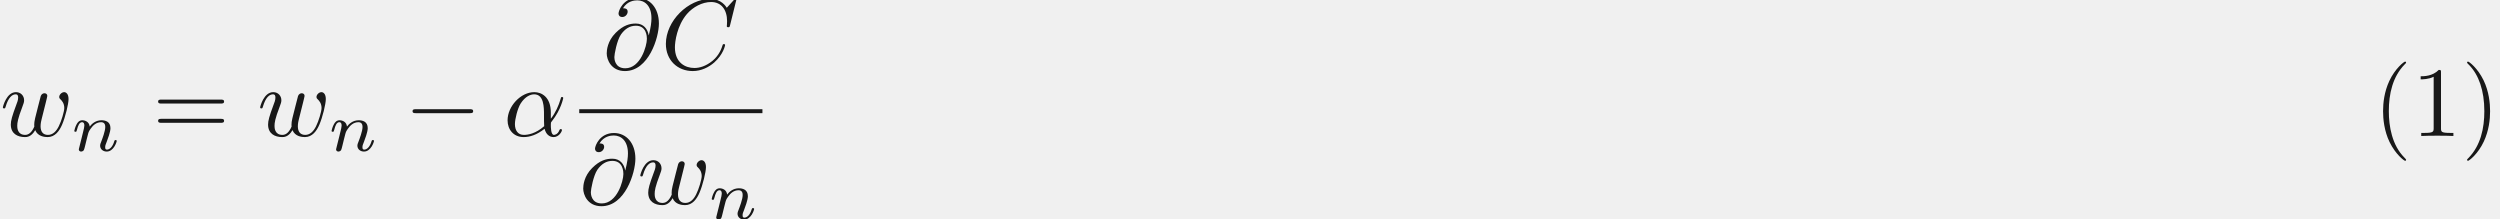
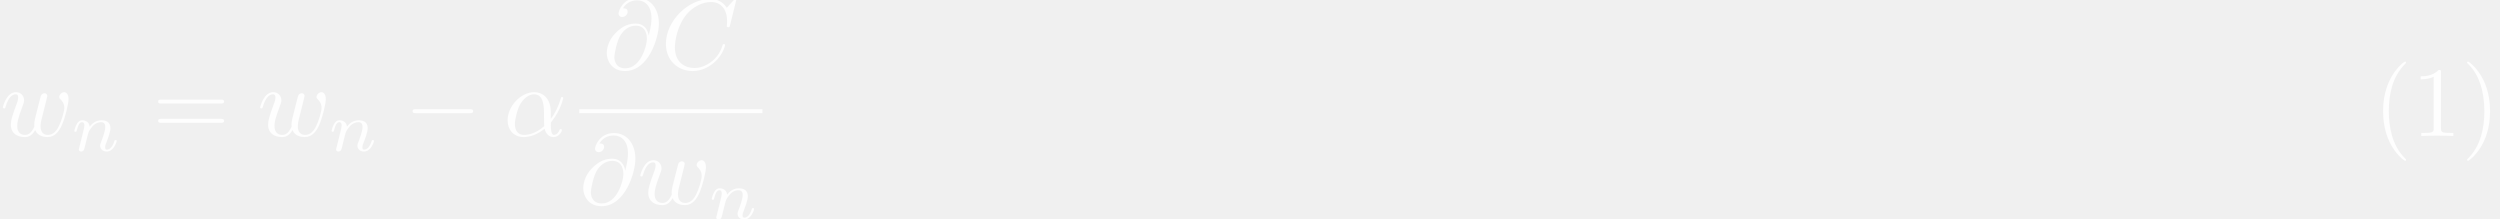
<svg xmlns="http://www.w3.org/2000/svg" xmlns:ns1="http://github.com/leegao/readme2tex/" xmlns:xlink="http://www.w3.org/1999/xlink" height="21.987pt" ns1:offset="0" version="1.1" viewBox="101.319 -61.041 251.089 21.987" width="251.089pt">
  <defs>
    <path d="M4.752 -2.351C4.752 -3.915 3.826 -4.403 3.088 -4.403C1.724 -4.403 0.408 -2.979 0.408 -1.574C0.408 -0.648 1.006 0.11 2.022 0.11C2.65 0.11 3.367 -0.12 4.125 -0.727C4.254 -0.199 4.583 0.11 5.031 0.11C5.559 0.11 5.868 -0.438 5.868 -0.598C5.868 -0.667 5.808 -0.697 5.748 -0.697C5.679 -0.697 5.649 -0.667 5.619 -0.598C5.44 -0.11 5.081 -0.11 5.061 -0.11C4.752 -0.11 4.752 -0.887 4.752 -1.126C4.752 -1.335 4.752 -1.355 4.852 -1.474C5.788 -2.65 5.998 -3.806 5.998 -3.816C5.998 -3.836 5.988 -3.915 5.878 -3.915C5.778 -3.915 5.778 -3.885 5.729 -3.706C5.549 -3.078 5.22 -2.321 4.752 -1.733V-2.351ZM4.085 -0.986C3.208 -0.219 2.441 -0.11 2.042 -0.11C1.445 -0.11 1.146 -0.558 1.146 -1.196C1.146 -1.684 1.405 -2.76 1.724 -3.268C2.192 -3.995 2.73 -4.184 3.078 -4.184C4.065 -4.184 4.065 -2.879 4.065 -2.102C4.065 -1.733 4.065 -1.156 4.085 -0.986Z" id="g1-11" />
    <path d="M4.613 -3.377C4.513 -3.995 4.105 -4.553 3.328 -4.553C2.72 -4.553 2.072 -4.394 1.295 -3.616C0.468 -2.79 0.399 -1.863 0.399 -1.554C0.399 -0.936 0.837 0.219 2.232 0.219C4.603 0.219 5.639 -3.128 5.639 -4.553C5.639 -6.137 4.712 -7.133 3.487 -7.133C2.042 -7.133 1.584 -5.838 1.584 -5.559C1.584 -5.42 1.664 -5.21 1.963 -5.21C2.291 -5.21 2.501 -5.509 2.501 -5.738C2.501 -6.087 2.192 -6.087 2.032 -6.087C2.471 -6.824 3.178 -6.884 3.467 -6.884C4.194 -6.884 4.892 -6.366 4.892 -5.081C4.892 -4.692 4.832 -4.184 4.623 -3.377H4.613ZM2.262 -0.06C1.166 -0.06 1.166 -1.086 1.166 -1.186C1.166 -1.455 1.415 -2.849 1.823 -3.447C2.222 -4.015 2.71 -4.334 3.328 -4.334C4.413 -4.334 4.433 -3.218 4.433 -3.019C4.433 -2.301 3.796 -0.06 2.262 -0.06Z" id="g1-64" />
    <path d="M7.572 -6.924C7.572 -6.954 7.552 -7.024 7.462 -7.024C7.432 -7.024 7.422 -7.014 7.313 -6.904L6.615 -6.137C6.526 -6.276 6.067 -7.024 4.961 -7.024C2.74 -7.024 0.498 -4.822 0.498 -2.511C0.498 -0.867 1.674 0.219 3.198 0.219C4.065 0.219 4.822 -0.179 5.35 -0.638C6.276 -1.455 6.446 -2.361 6.446 -2.391C6.446 -2.491 6.346 -2.491 6.326 -2.491C6.267 -2.491 6.217 -2.471 6.197 -2.391C6.107 -2.102 5.878 -1.395 5.191 -0.817C4.503 -0.259 3.875 -0.09 3.357 -0.09C2.461 -0.09 1.405 -0.608 1.405 -2.162C1.405 -2.73 1.614 -4.344 2.61 -5.509C3.218 -6.217 4.154 -6.715 5.041 -6.715C6.057 -6.715 6.645 -5.948 6.645 -4.792C6.645 -4.394 6.615 -4.384 6.615 -4.284S6.725 -4.184 6.765 -4.184C6.894 -4.184 6.894 -4.204 6.944 -4.384L7.572 -6.924Z" id="g1-67" />
    <path d="M4.603 -3.377C4.653 -3.597 4.752 -3.965 4.752 -4.025C4.752 -4.204 4.613 -4.294 4.463 -4.294C4.344 -4.294 4.164 -4.214 4.095 -4.015C4.065 -3.945 3.597 -2.042 3.527 -1.783C3.457 -1.484 3.437 -1.305 3.437 -1.126C3.437 -1.016 3.437 -0.996 3.447 -0.946C3.218 -0.418 2.919 -0.11 2.531 -0.11C1.733 -0.11 1.733 -0.847 1.733 -1.016C1.733 -1.335 1.783 -1.724 2.252 -2.949C2.361 -3.248 2.421 -3.387 2.421 -3.587C2.421 -4.035 2.092 -4.403 1.604 -4.403C0.658 -4.403 0.289 -2.959 0.289 -2.869C0.289 -2.77 0.389 -2.77 0.408 -2.77C0.508 -2.77 0.518 -2.79 0.568 -2.949C0.837 -3.875 1.225 -4.184 1.574 -4.184C1.664 -4.184 1.823 -4.174 1.823 -3.856C1.823 -3.606 1.714 -3.328 1.644 -3.158C1.205 -1.983 1.086 -1.524 1.086 -1.146C1.086 -0.239 1.753 0.11 2.501 0.11C2.67 0.11 3.138 0.11 3.537 -0.588C3.796 0.05 4.483 0.11 4.782 0.11C5.529 0.11 5.968 -0.518 6.227 -1.116C6.565 -1.893 6.884 -3.228 6.884 -3.706C6.884 -4.254 6.615 -4.403 6.446 -4.403C6.197 -4.403 5.948 -4.144 5.948 -3.925C5.948 -3.796 6.007 -3.736 6.097 -3.656C6.207 -3.547 6.456 -3.288 6.456 -2.809C6.456 -2.471 6.167 -1.494 5.908 -0.986C5.649 -0.458 5.3 -0.11 4.812 -0.11C4.344 -0.11 4.075 -0.408 4.075 -0.976C4.075 -1.255 4.144 -1.564 4.184 -1.704L4.603 -3.377Z" id="g1-119" />
    <path d="M0.851 -0.439C0.823 -0.349 0.781 -0.174 0.781 -0.153C0.781 0 0.907 0.07 1.018 0.07C1.144 0.07 1.255 -0.021 1.29 -0.084S1.381 -0.37 1.416 -0.516C1.451 -0.649 1.527 -0.969 1.569 -1.144C1.611 -1.297 1.653 -1.451 1.688 -1.611C1.764 -1.897 1.778 -1.953 1.981 -2.239C2.176 -2.518 2.504 -2.88 3.027 -2.88C3.431 -2.88 3.438 -2.525 3.438 -2.392C3.438 -1.974 3.138 -1.2 3.027 -0.907C2.95 -0.711 2.922 -0.649 2.922 -0.53C2.922 -0.16 3.229 0.07 3.585 0.07C4.282 0.07 4.589 -0.893 4.589 -0.997C4.589 -1.088 4.498 -1.088 4.477 -1.088C4.38 -1.088 4.373 -1.046 4.345 -0.969C4.184 -0.411 3.884 -0.126 3.605 -0.126C3.459 -0.126 3.431 -0.223 3.431 -0.37C3.431 -0.53 3.466 -0.621 3.592 -0.934C3.675 -1.151 3.961 -1.89 3.961 -2.28C3.961 -2.957 3.424 -3.075 3.055 -3.075C2.476 -3.075 2.085 -2.72 1.876 -2.441C1.827 -2.922 1.416 -3.075 1.13 -3.075C0.83 -3.075 0.669 -2.859 0.579 -2.699C0.425 -2.441 0.328 -2.043 0.328 -2.008C0.328 -1.918 0.425 -1.918 0.446 -1.918C0.544 -1.918 0.551 -1.939 0.6 -2.127C0.704 -2.538 0.837 -2.88 1.109 -2.88C1.29 -2.88 1.339 -2.727 1.339 -2.538C1.339 -2.406 1.276 -2.148 1.227 -1.96S1.109 -1.485 1.074 -1.332L0.851 -0.439Z" id="g2-110" />
    <path d="M3.298 2.391C3.298 2.361 3.298 2.341 3.128 2.172C1.883 0.917 1.564 -0.966 1.564 -2.491C1.564 -4.224 1.943 -5.958 3.168 -7.203C3.298 -7.323 3.298 -7.342 3.298 -7.372C3.298 -7.442 3.258 -7.472 3.198 -7.472C3.098 -7.472 2.202 -6.795 1.614 -5.529C1.106 -4.433 0.986 -3.328 0.986 -2.491C0.986 -1.714 1.096 -0.508 1.644 0.618C2.242 1.843 3.098 2.491 3.198 2.491C3.258 2.491 3.298 2.461 3.298 2.391Z" id="g3-40" />
    <path d="M2.879 -2.491C2.879 -3.268 2.77 -4.473 2.222 -5.599C1.624 -6.824 0.767 -7.472 0.667 -7.472C0.608 -7.472 0.568 -7.432 0.568 -7.372C0.568 -7.342 0.568 -7.323 0.757 -7.143C1.733 -6.157 2.301 -4.573 2.301 -2.491C2.301 -0.787 1.933 0.966 0.697 2.222C0.568 2.341 0.568 2.361 0.568 2.391C0.568 2.451 0.608 2.491 0.667 2.491C0.767 2.491 1.664 1.813 2.252 0.548C2.76 -0.548 2.879 -1.654 2.879 -2.491Z" id="g3-41" />
    <path d="M2.929 -6.376C2.929 -6.615 2.929 -6.635 2.7 -6.635C2.082 -5.998 1.205 -5.998 0.887 -5.998V-5.689C1.086 -5.689 1.674 -5.689 2.192 -5.948V-0.787C2.192 -0.428 2.162 -0.309 1.265 -0.309H0.946V0C1.295 -0.03 2.162 -0.03 2.56 -0.03S3.826 -0.03 4.174 0V-0.309H3.856C2.959 -0.309 2.929 -0.418 2.929 -0.787V-6.376Z" id="g3-49" />
    <path d="M6.844 -3.258C6.994 -3.258 7.183 -3.258 7.183 -3.457S6.994 -3.656 6.854 -3.656H0.887C0.747 -3.656 0.558 -3.656 0.558 -3.457S0.747 -3.258 0.897 -3.258H6.844ZM6.854 -1.325C6.994 -1.325 7.183 -1.325 7.183 -1.524S6.994 -1.724 6.844 -1.724H0.897C0.747 -1.724 0.558 -1.724 0.558 -1.524S0.747 -1.325 0.887 -1.325H6.854Z" id="g3-61" />
    <path d="M6.565 -2.291C6.735 -2.291 6.914 -2.291 6.914 -2.491S6.735 -2.69 6.565 -2.69H1.176C1.006 -2.69 0.827 -2.69 0.827 -2.491S1.006 -2.291 1.176 -2.291H6.565Z" id="g0-0" />
  </defs>
-   <g fill-opacity="0.9" id="page1">
+   <g fill-opacity="0.9" id="page1" fill="#FFFFFF">
    <use x="101.319" y="-47.383" xlink:href="#g1-119" />
    <use x="108.452" y="-45.888" xlink:href="#g2-110" />
    <use x="116.642" y="-47.383" xlink:href="#g3-61" />
    <use x="127.158" y="-47.383" xlink:href="#g1-119" />
    <use x="134.291" y="-45.888" xlink:href="#g2-110" />
    <use x="141.927" y="-47.383" xlink:href="#g0-0" />
    <use x="151.89" y="-47.383" xlink:href="#g1-11" />
    <use x="161.857" y="-54.123" xlink:href="#g1-64" />
    <use x="167.699" y="-54.123" xlink:href="#g1-67" />
    <rect height="0.398" width="18.398" x="159.496" y="-50.073" />
    <use x="159.496" y="-40.549" xlink:href="#g1-64" />
    <use x="165.338" y="-40.549" xlink:href="#g1-119" />
    <use x="172.471" y="-39.055" xlink:href="#g2-110" />
    <use x="339.678" y="-47.383" xlink:href="#g3-40" />
    <use x="343.553" y="-47.383" xlink:href="#g3-49" />
    <use x="348.534" y="-47.383" xlink:href="#g3-41" />
  </g>
</svg>
